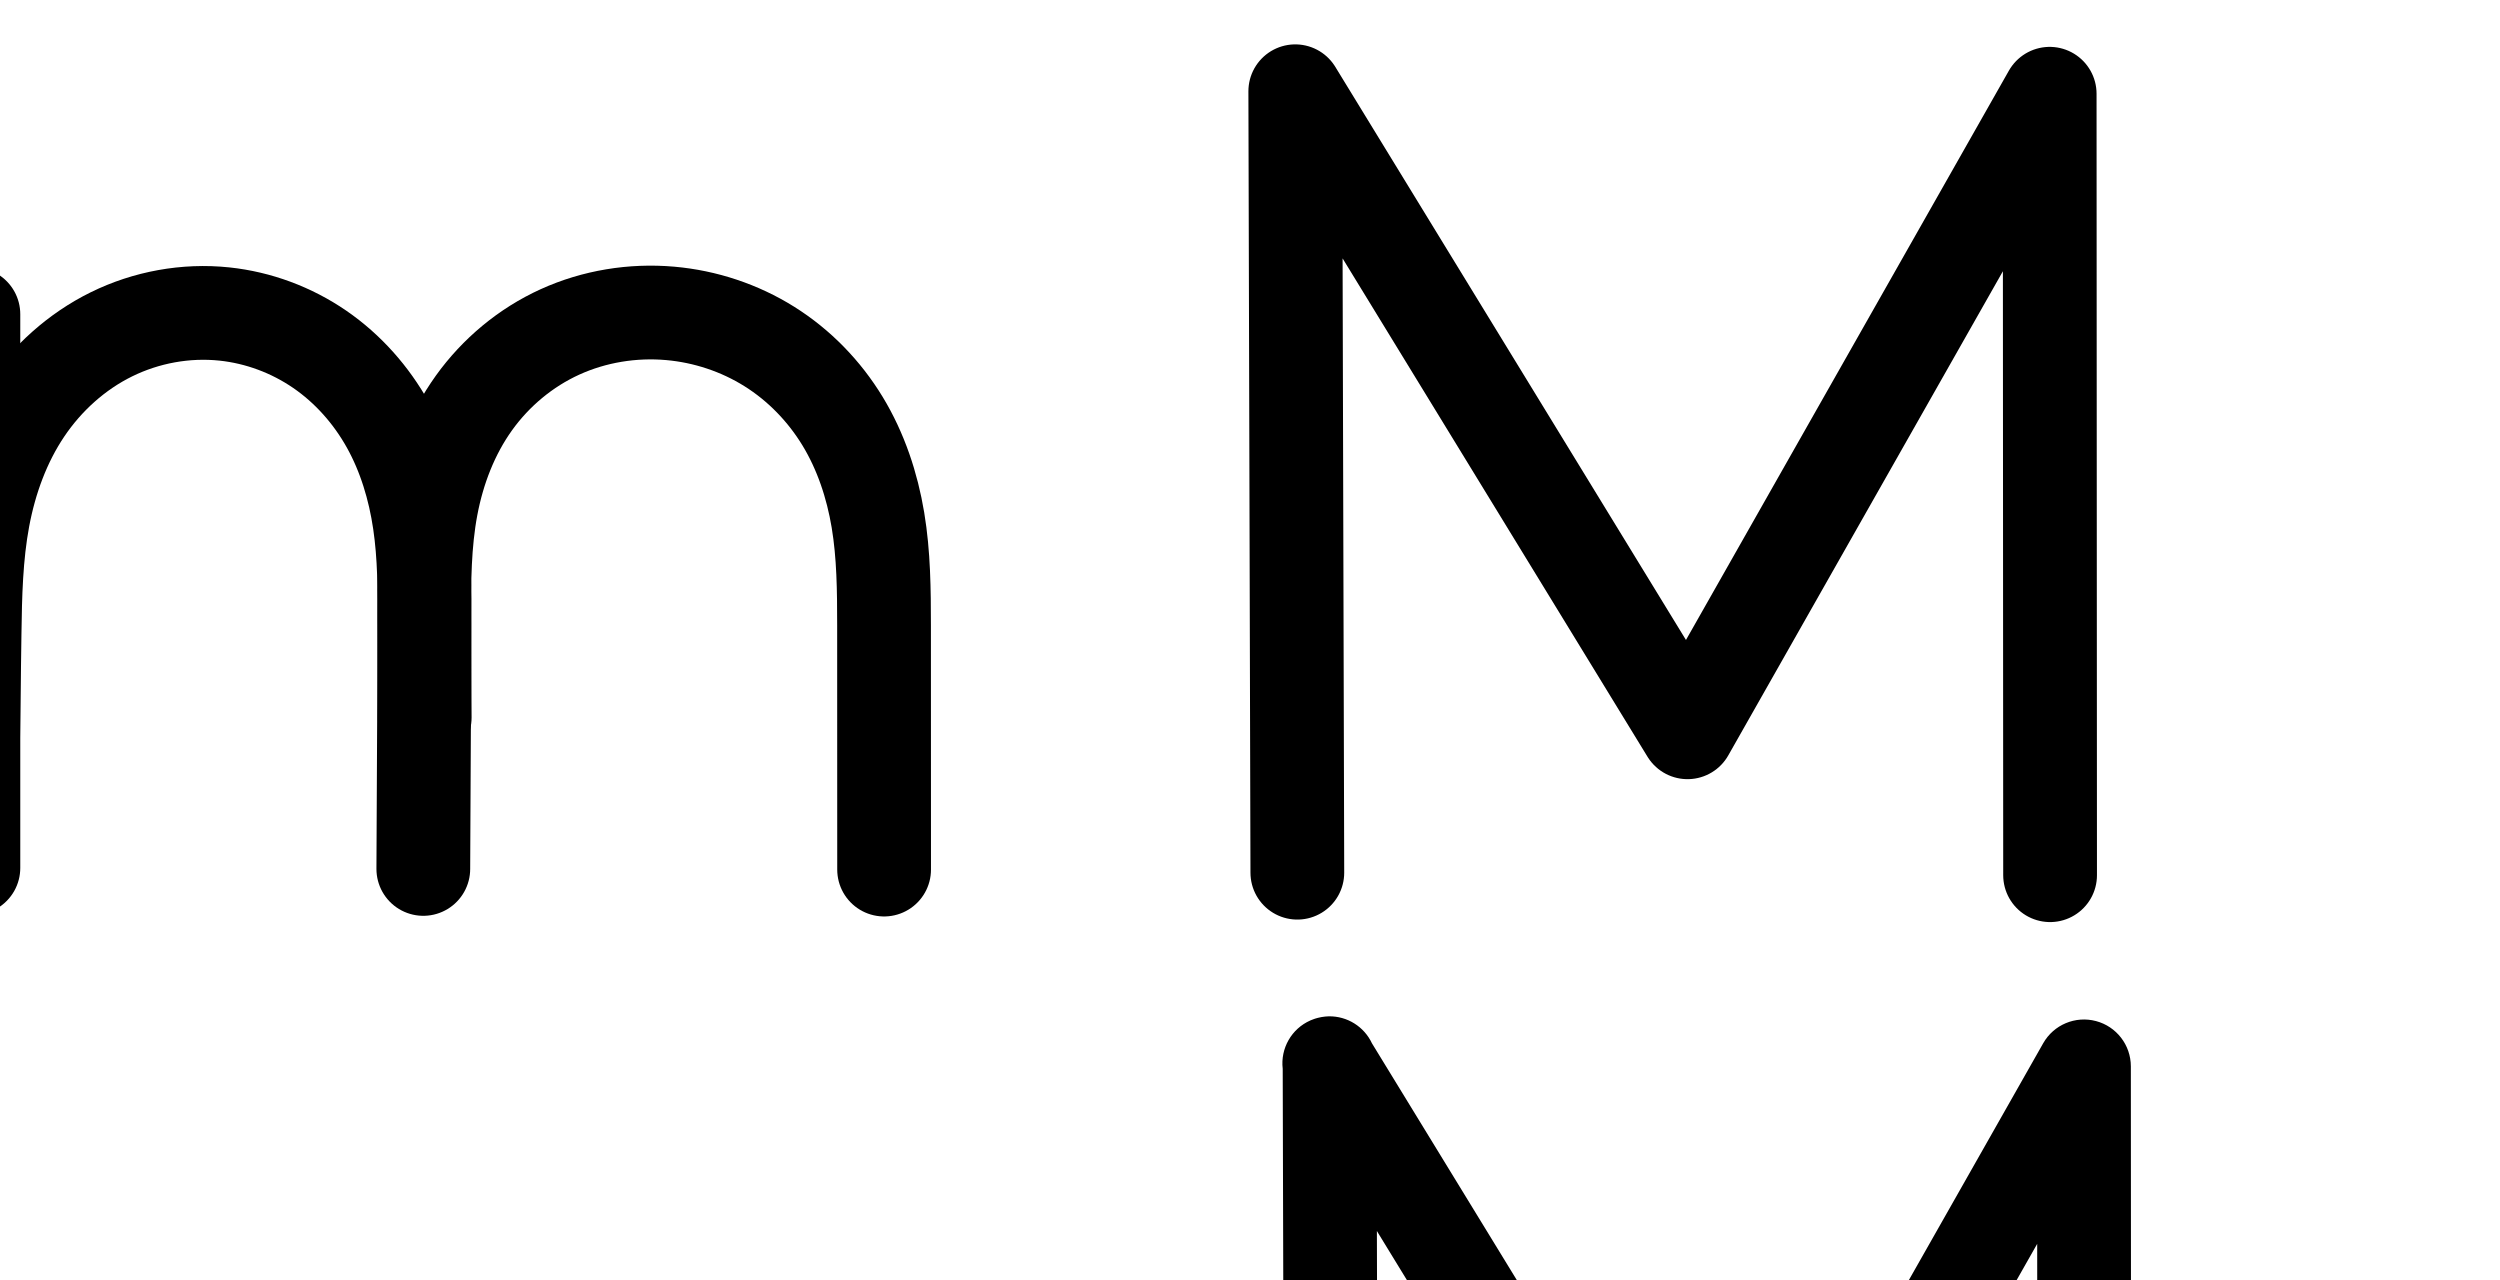
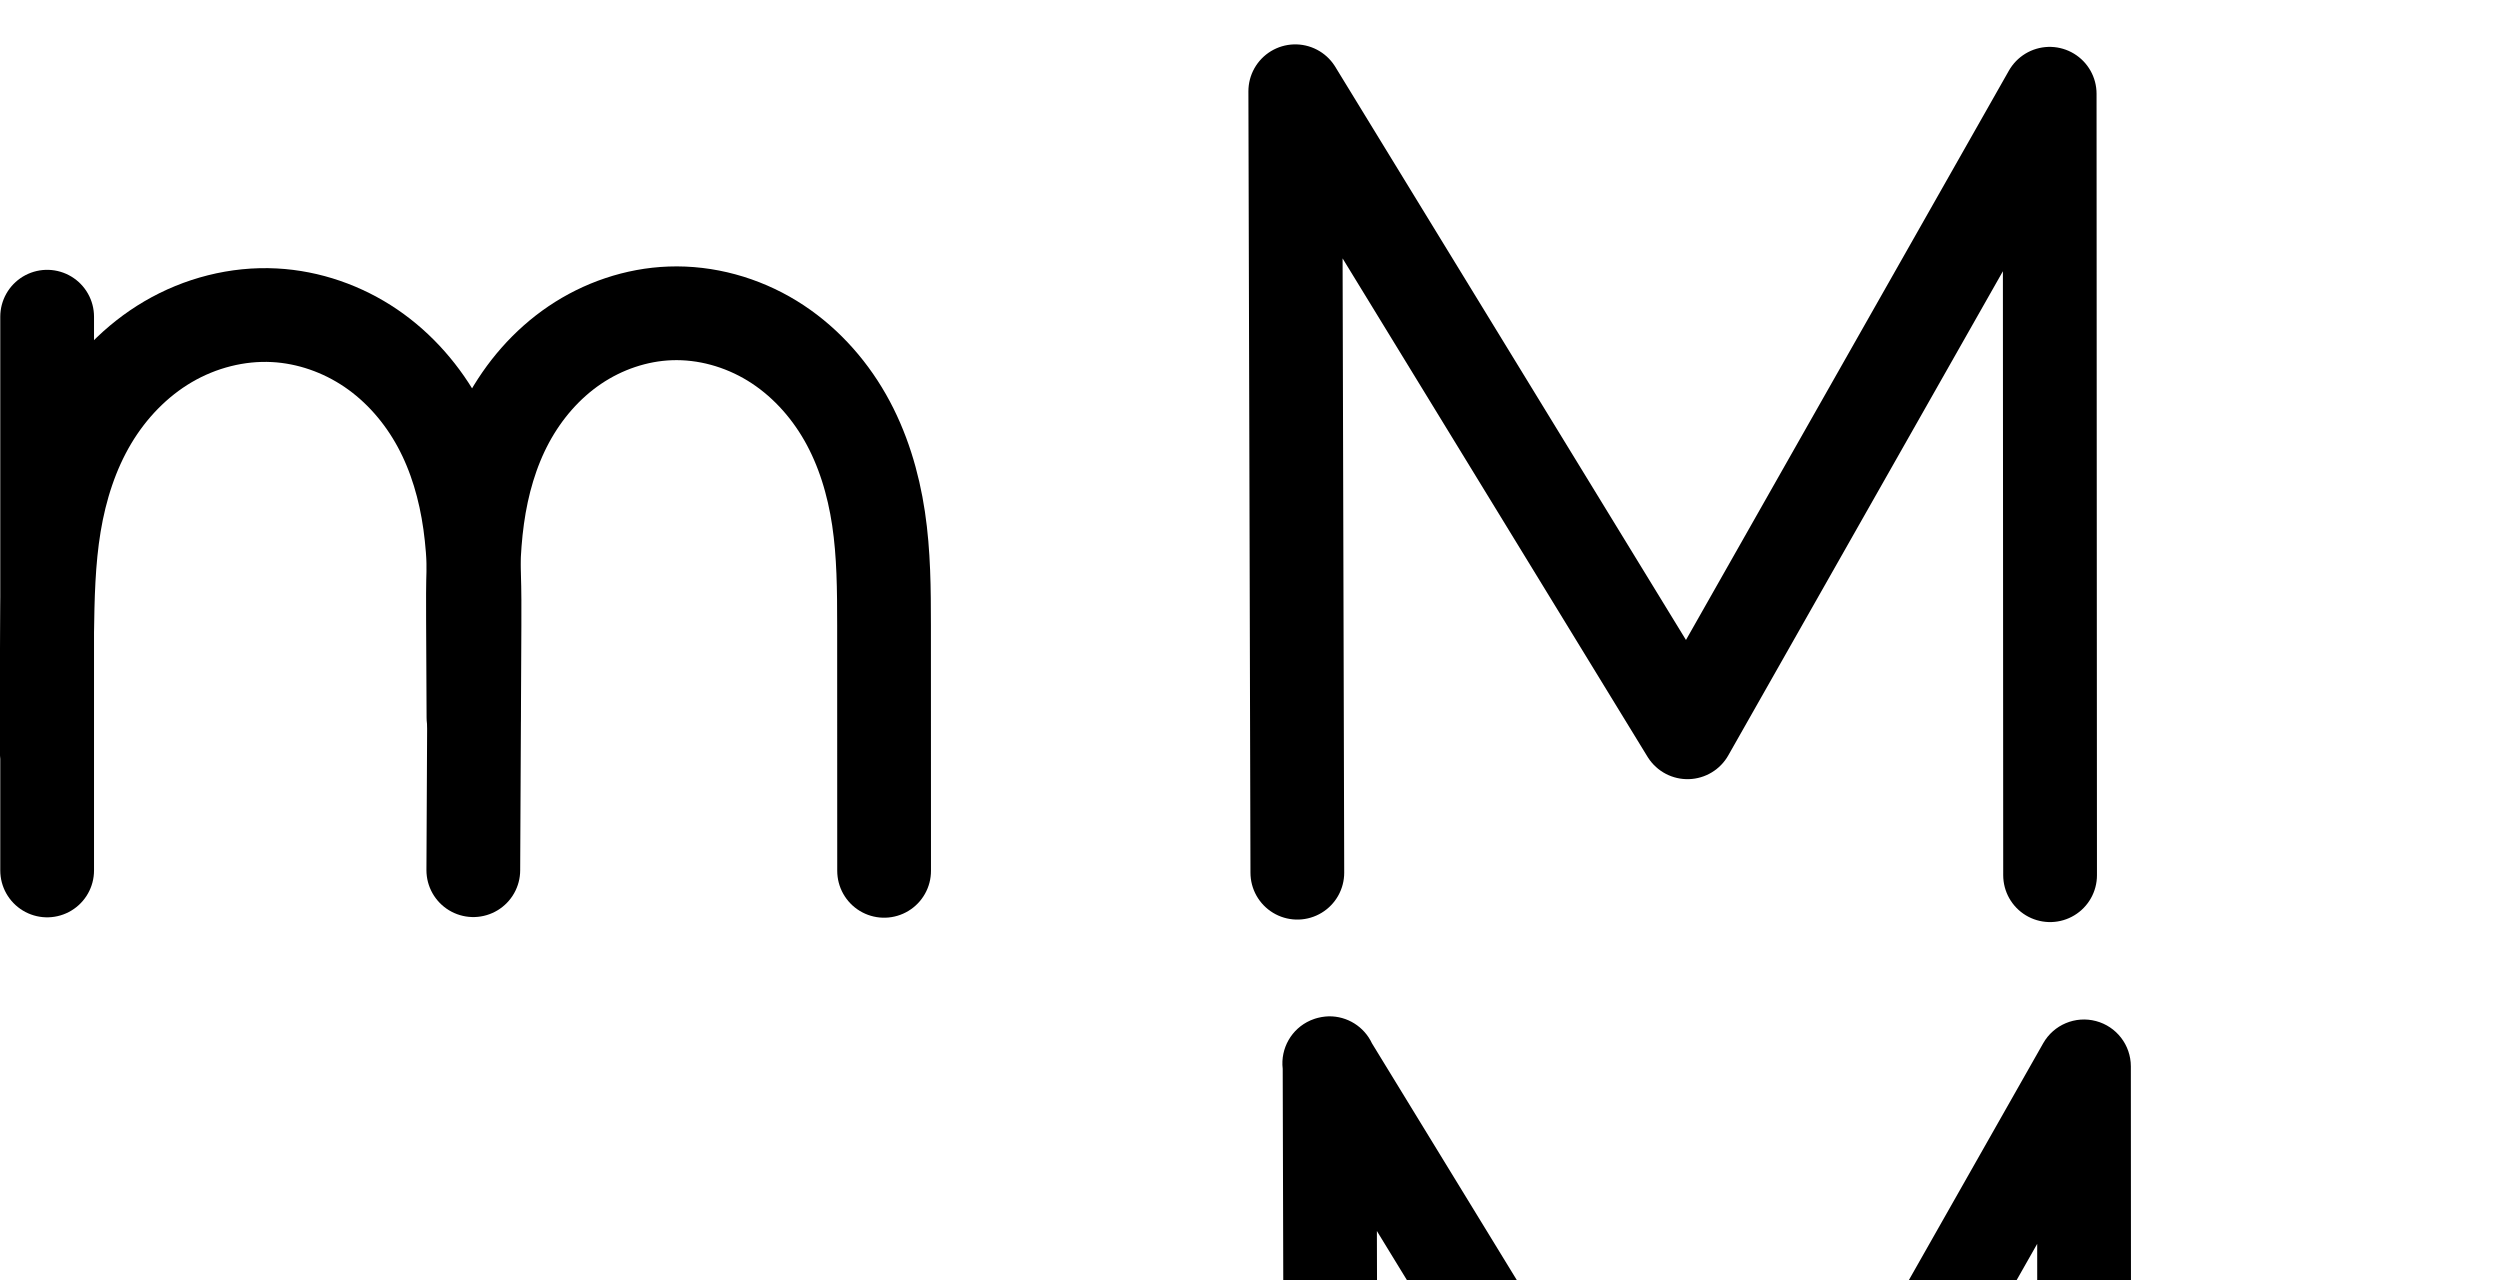
<svg xmlns="http://www.w3.org/2000/svg" version="1.1" id="svg2992" height="2048" width="4000">
  <defs id="defs5498">
    </defs>
  <g transform="translate(5944.954,1347.694)" id="layer1">
    <g id="layer1-6" transform="translate(-14814.53,16.04333)">
      <path style="fill:none;fill-rule:evenodd;stroke:#000000;stroke-width:150;stroke-linecap:round;stroke-linejoin:round;stroke-miterlimit:4;stroke-dasharray:none;stroke-opacity:1" d="m 10945.314,32.587 -3.299,-1250.325 m 0,0 627.561,1025.654 579.488,-1021.654 0.65,1250.325" id="path4139" />
-       <path style="fill:none;fill-rule:evenodd;stroke:#000000;stroke-width:150;stroke-linecap:round;stroke-linejoin:round;stroke-miterlimit:4;stroke-dasharray:none;stroke-opacity:1" d="m 8827.006,-861.011 0,886" id="path4271-1-7" />
-       <path style="fill:none;fill-rule:evenodd;stroke:#000000;stroke-width:150;stroke-linecap:round;stroke-linejoin:round;stroke-miterlimit:4;stroke-dasharray:none;stroke-opacity:1" d="m 8826.452,-174.7 2.44,-175.146 c 0.864,-62.004 2.214,-124.332 13.617,-185.284 11.403,-60.953 32.993,-120.465 67.604,-171.917 34.611,-51.452 82.183,-94.407 137.821,-121.788 55.638,-27.381 119.02,-38.977 180.69,-32.489 54.508,5.734 107.426,25.498 152.602,56.533 45.176,31.035 82.42,73.196 109.053,121.099 26.633,47.903 42.618,101.27 50.63,155.49 8.012,54.22 8.119,109.259 7.853,164.068 l -1.895,390.69" id="path4275-2-8" />
-       <path style="fill:none;fill-rule:evenodd;stroke:#000000;stroke-width:150;stroke-linecap:round;stroke-linejoin:round;stroke-miterlimit:4;stroke-dasharray:none;stroke-opacity:1" d="m 9549.112,-215.589 -0.758,-157.504 c -0.29,-60.245 0.027,-120.885 11.17,-180.091 11.143,-59.206 33.237,-116.788 68.325,-165.762 35.087,-48.974 82.933,-88.833 137.778,-113.765 54.844,-24.932 116.261,-34.903 176.275,-29.621 56.095,4.937 111.025,23.139 158.738,53.048 47.712,29.909 87.934,71.446 117.143,119.591 29.209,48.144 47.278,102.557 56.52,158.105 9.242,55.548 9.722,112.134 9.737,168.446 l 0.105,390.739" id="path4275-2-8-7" />
-       <path style="color:#000000;font-style:normal;font-variant:normal;font-weight:normal;font-stretch:normal;font-size:medium;line-height:normal;font-family:sans-serif;text-indent:0;text-align:start;text-decoration:none;text-decoration-line:none;text-decoration-style:solid;text-decoration-color:#000000;letter-spacing:normal;word-spacing:normal;text-transform:none;direction:ltr;block-progression:tb;writing-mode:lr-tb;baseline-shift:baseline;text-anchor:start;white-space:normal;clip-rule:nonzero;display:inline;overflow:visible;visibility:visible;opacity:1;isolation:auto;mix-blend-mode:normal;color-interpolation:sRGB;color-interpolation-filters:linearRGB;solid-color:#000000;solid-opacity:1;fill:#000000;fill-opacity:1;fill-rule:evenodd;stroke:none;stroke-width:150;stroke-linecap:round;stroke-linejoin:round;stroke-miterlimit:4;stroke-dasharray:none;stroke-dashoffset:0;stroke-opacity:1;color-rendering:auto;image-rendering:auto;shape-rendering:auto;text-rendering:auto;enable-background:accumulate" d="m -984.078,506.961 c -78.486,42.114 -144.065,120.757 -186.674,191.197 -31.285,-51.911 -70.458,-117.367 -124.221,-156.82 -59.264,-43.49 -132.617,-74.105 -205.977,-78.774 -69.457,-4.421 -141.325,16.815 -202.898,49.256 -44.713,23.558 -80.18,68.537 -112.812,101.299 l 0,-66.182 c 0.598,-42.279 -33.85,-76.697 -76.129,-76.061 -41.395,0.623 -74.457,34.666 -73.871,76.061 -0.632,295.521 0,591.176 0,886 -0.592,41.836 33.16,76.068 75,76.068 41.84,0 75.592,-34.232 75,-76.068 l 0,-238.891 1.879,-134.899 c 0.858,-61.615 2.445,-119.618 12.346,-172.539 9.879,-52.807 28.389,-102.633 56.113,-143.848 27.637,-41.085 65.755,-75.218 108.707,-96.355 42.918,-21.121 92.624,-30.151 139.728,-25.195 41.699,4.387 83.086,19.792 117.981,43.764 34.903,23.977 64.685,57.44 85.971,95.725 21.331,38.366 35.041,83.02 41.984,130.01 4.302,29.115 6.076,59.827 6.744,91.914 0.158,146.739 -0.863,301.459 -1.59,451.516 -0.797,41.835 32.788,76.233 74.63,76.436 41.842,0.203 75.76,-33.867 75.368,-75.708 -0.515,-149.052 4.151,-307.011 1.695,-452.186 0.684,-40.377 2.993,-78.581 9.668,-114.045 9.445,-50.184 26.583,-96.51 55.586,-135.955 27.632,-37.58 65.415,-69.798 107.848,-89.17 42.63,-19.462 91.943,-26.847 138.662,-23.184 43.96,3.447 88.104,18.485 125.479,41.883 37.522,23.49 69.431,57.384 92.855,94.947 24.613,39.469 38.714,83.754 46.66,131.512 7.958,47.828 8.704,100.257 8.719,156.156 l 0.105,390.74 c -0.58,41.836 33.181,76.059 75.021,76.047 41.84,-0.011 75.582,-34.252 74.979,-76.088 l -0.105,-390.74 c -0.015,-56.724 -0.228,-117.467 -10.754,-180.734 -10.538,-63.339 -31.613,-129.279 -66.381,-184.697 -35.785,-57.039 -84.042,-109.012 -141.43,-144.236 -61.999,-38.055 -135.496,-61.401 -208.116,-65.698 -66.984,-3.963 -138.644,5.815 -197.771,37.541 z" transform="translate(8869.576,-1363.737)" id="path4271-1-7-7" />
+       <path style="fill:none;fill-rule:evenodd;stroke:#000000;stroke-width:150;stroke-linecap:round;stroke-linejoin:round;stroke-miterlimit:4;stroke-dasharray:none;stroke-opacity:1" d="m 8945.006,-857.011 0,886" id="path4271-1-7" />
+       <path style="fill:none;fill-rule:evenodd;stroke:#000000;stroke-width:150;stroke-linecap:round;stroke-linejoin:round;stroke-miterlimit:4;stroke-dasharray:none;stroke-opacity:1" d="m 8942.452,-172.7 2.44,-175.146 c 0.826,-59.257 1.992,-118.755 11.667,-177.222 9.675,-58.467 27.976,-115.931 58.252,-166.876 30.276,-50.945 72.601,-95.062 123.728,-125.028 51.127,-29.967 110.905,-45.466 170.085,-42.353 55.045,2.895 108.971,21.825 154.537,52.845 45.565,31.019 82.646,73.892 108.861,122.38 26.215,48.489 41.611,102.34 49.288,156.925 7.677,54.584 7.72,109.919 7.453,165.04 l -1.895,390.69" id="path4275-2-8" />
+       <path style="fill:none;fill-rule:evenodd;stroke:#000000;stroke-width:150;stroke-linecap:round;stroke-linejoin:round;stroke-miterlimit:4;stroke-dasharray:none;stroke-opacity:1" d="m 9627.112,-215.589 -0.758,-157.504 c -0.262,-54.369 -0.233,-108.945 7.249,-162.797 7.482,-53.852 22.509,-107.013 48.247,-154.904 25.738,-47.892 62.258,-90.272 107.278,-120.756 45.02,-30.484 98.439,-48.81 152.773,-50.781 57.065,-2.071 114.396,13.958 163.091,43.783 48.695,29.825 88.626,73.128 116.884,122.748 28.258,49.621 44.93,105.272 53.374,161.746 8.444,56.475 8.774,113.81 8.789,170.912 l 0.105,392.739" id="path4275-2-8-7" />
      <path style="color:#000000;font-style:normal;font-variant:normal;font-weight:normal;font-stretch:normal;font-size:medium;line-height:normal;font-family:sans-serif;text-indent:0;text-align:start;text-decoration:none;text-decoration-line:none;text-decoration-style:solid;text-decoration-color:#000000;letter-spacing:normal;word-spacing:normal;text-transform:none;direction:ltr;block-progression:tb;writing-mode:lr-tb;baseline-shift:baseline;text-anchor:start;white-space:normal;clip-rule:nonzero;display:inline;overflow:visible;visibility:visible;opacity:1;isolation:auto;mix-blend-mode:normal;color-interpolation:sRGB;color-interpolation-filters:linearRGB;solid-color:#000000;solid-opacity:1;fill:#000000;fill-opacity:1;fill-rule:evenodd;stroke:none;stroke-width:150;stroke-linecap:round;stroke-linejoin:round;stroke-miterlimit:4;stroke-dasharray:none;stroke-dashoffset:0;stroke-opacity:1;color-rendering:auto;image-rendering:auto;shape-rendering:auto;text-rendering:auto;enable-background:accumulate" d="m 10995.561,262.389 a 75.007,75.007 0 0 0 -10.877,1.082 75.007,75.007 0 0 0 -1.295,0.221 75.007,75.007 0 0 0 -5,1.088 75.007,75.007 0 0 0 -3.467,0.949 75.007,75.007 0 0 0 -2.695,0.877 75.007,75.007 0 0 0 -5.487,2.113 75.007,75.007 0 0 0 -0.513,0.225 75.007,75.007 0 0 0 -44.317,77.355 l 3.279,1242.67 a 75.007,75.007 0 1 0 150,-0.397 l -2.591,-982.695 487.879,797.367 a 75.007,75.007 0 0 0 129.211,-2.143 l 439.4,-774.674 0.502,966.381 a 75.007,75.007 0 1 0 150,-0.078 l -0.651,-1250.324 a 75.007,75.007 0 0 0 -140.236,-36.963 l -516.699,910.955 -557.266,-910.764 a 75.007,75.007 0 0 0 -69.177,-43.246 z" id="path4139-0" />
+       <path style="color:#000000;font-style:normal;font-variant:normal;font-weight:normal;font-stretch:normal;font-size:medium;line-height:normal;font-family:sans-serif;text-indent:0;text-align:start;text-decoration:none;text-decoration-line:none;text-decoration-style:solid;text-decoration-color:#000000;letter-spacing:normal;word-spacing:normal;text-transform:none;direction:ltr;block-progression:tb;writing-mode:lr-tb;baseline-shift:baseline;text-anchor:start;white-space:normal;clip-rule:nonzero;display:inline;overflow:visible;visibility:visible;opacity:1;isolation:auto;mix-blend-mode:normal;color-interpolation:sRGB;color-interpolation-filters:linearRGB;solid-color:#000000;solid-opacity:1;fill:#000000;fill-opacity:1;fill-rule:evenodd;stroke:none;stroke-width:150;stroke-linecap:round;stroke-linejoin:round;stroke-miterlimit:4;stroke-dasharray:none;stroke-dashoffset:0;stroke-opacity:1;color-rendering:auto;image-rendering:auto;shape-rendering:auto;text-rendering:auto;enable-background:accumulate" d="m -1008.215,656.271 c -50.87,34.444 -91.874,80.063 -122.193,131.24 -30.334,-49.048 -70.455,-92.666 -119.516,-126.064 -56.586,-38.522 -129.99,-62.314 -200.02,-64.64 -70.326,-2.336 -145.298,16.606 -204.732,51.441 -29.689,17.401 -56.629,38.389 -80.609,62.07 l 0,-37.404 c 0.598,-42.279 -33.85,-76.697 -76.129,-76.061 -41.395,0.623 -74.457,34.665 -73.871,76.061 l 0,500.967 c -0.034,2.378 -0.074,4.788 -0.107,7.154 l -2.439,175.146 c -0.187,7.223 0.671,14.435 2.547,21.412 l 0,181.32 c -0.592,41.836 33.16,76.068 75,76.068 41.84,0 75.592,-34.232 75,-76.068 l 0,-383.483 c 0.842,-56.114 2.423,-109.238 10.547,-158.33 8.48,-51.247 24.329,-99.74 48.732,-140.803 24.308,-40.902 58.176,-75.781 97.178,-98.641 38.859,-22.776 84.729,-34.45 128.223,-32.162 40.487,2.13 81.725,16.429 116.27,39.945 34.638,23.58 64.152,57.322 85.092,96.053 21.009,38.859 34.296,84.074 40.994,131.701 7.529,48.278 3.992,98.627 4.312,143.998 1.724,133.638 0.905,267.279 0.514,400.922 -0.799,41.836 32.786,76.236 74.629,76.44 41.843,0.203 75.761,-33.869 75.368,-75.711 l 1.897,-390.69 c 0.181,-58.222 -3.238,-109.879 4.127,-163.799 6.525,-46.96 19.481,-91.493 40.025,-129.721 20.468,-38.085 49.374,-71.211 83.264,-94.158 33.769,-22.865 74.16,-36.508 113.443,-37.934 41.229,-1.496 84.655,10.41 121.197,32.791 l 0,-0.002 c 36.695,22.475 68.377,56.383 90.885,95.906 22.602,39.69 36.996,86.4 44.371,135.723 7.388,49.415 7.95,103.014 7.965,159.842 l 0.105,392.74 c -0.58,41.836 33.181,76.059 75.021,76.047 41.84,-0.011 75.582,-34.252 74.979,-76.088 l -0.105,-392.738 c -0.015,-57.378 -0.114,-118.45 -9.613,-181.984 -9.514,-63.627 -28.464,-128.218 -62.377,-187.77 -34.008,-59.718 -82.19,-112.415 -142.885,-149.59 -57.045,-34.939 -130.182,-54.981 -198.793,-53.548 -69.279,1.446 -142.023,24.298 -198.295,62.4 z" transform="translate(8869.576,-1363.737)" id="path4271-1-7-1" />
    </g>
  </g>
</svg>
